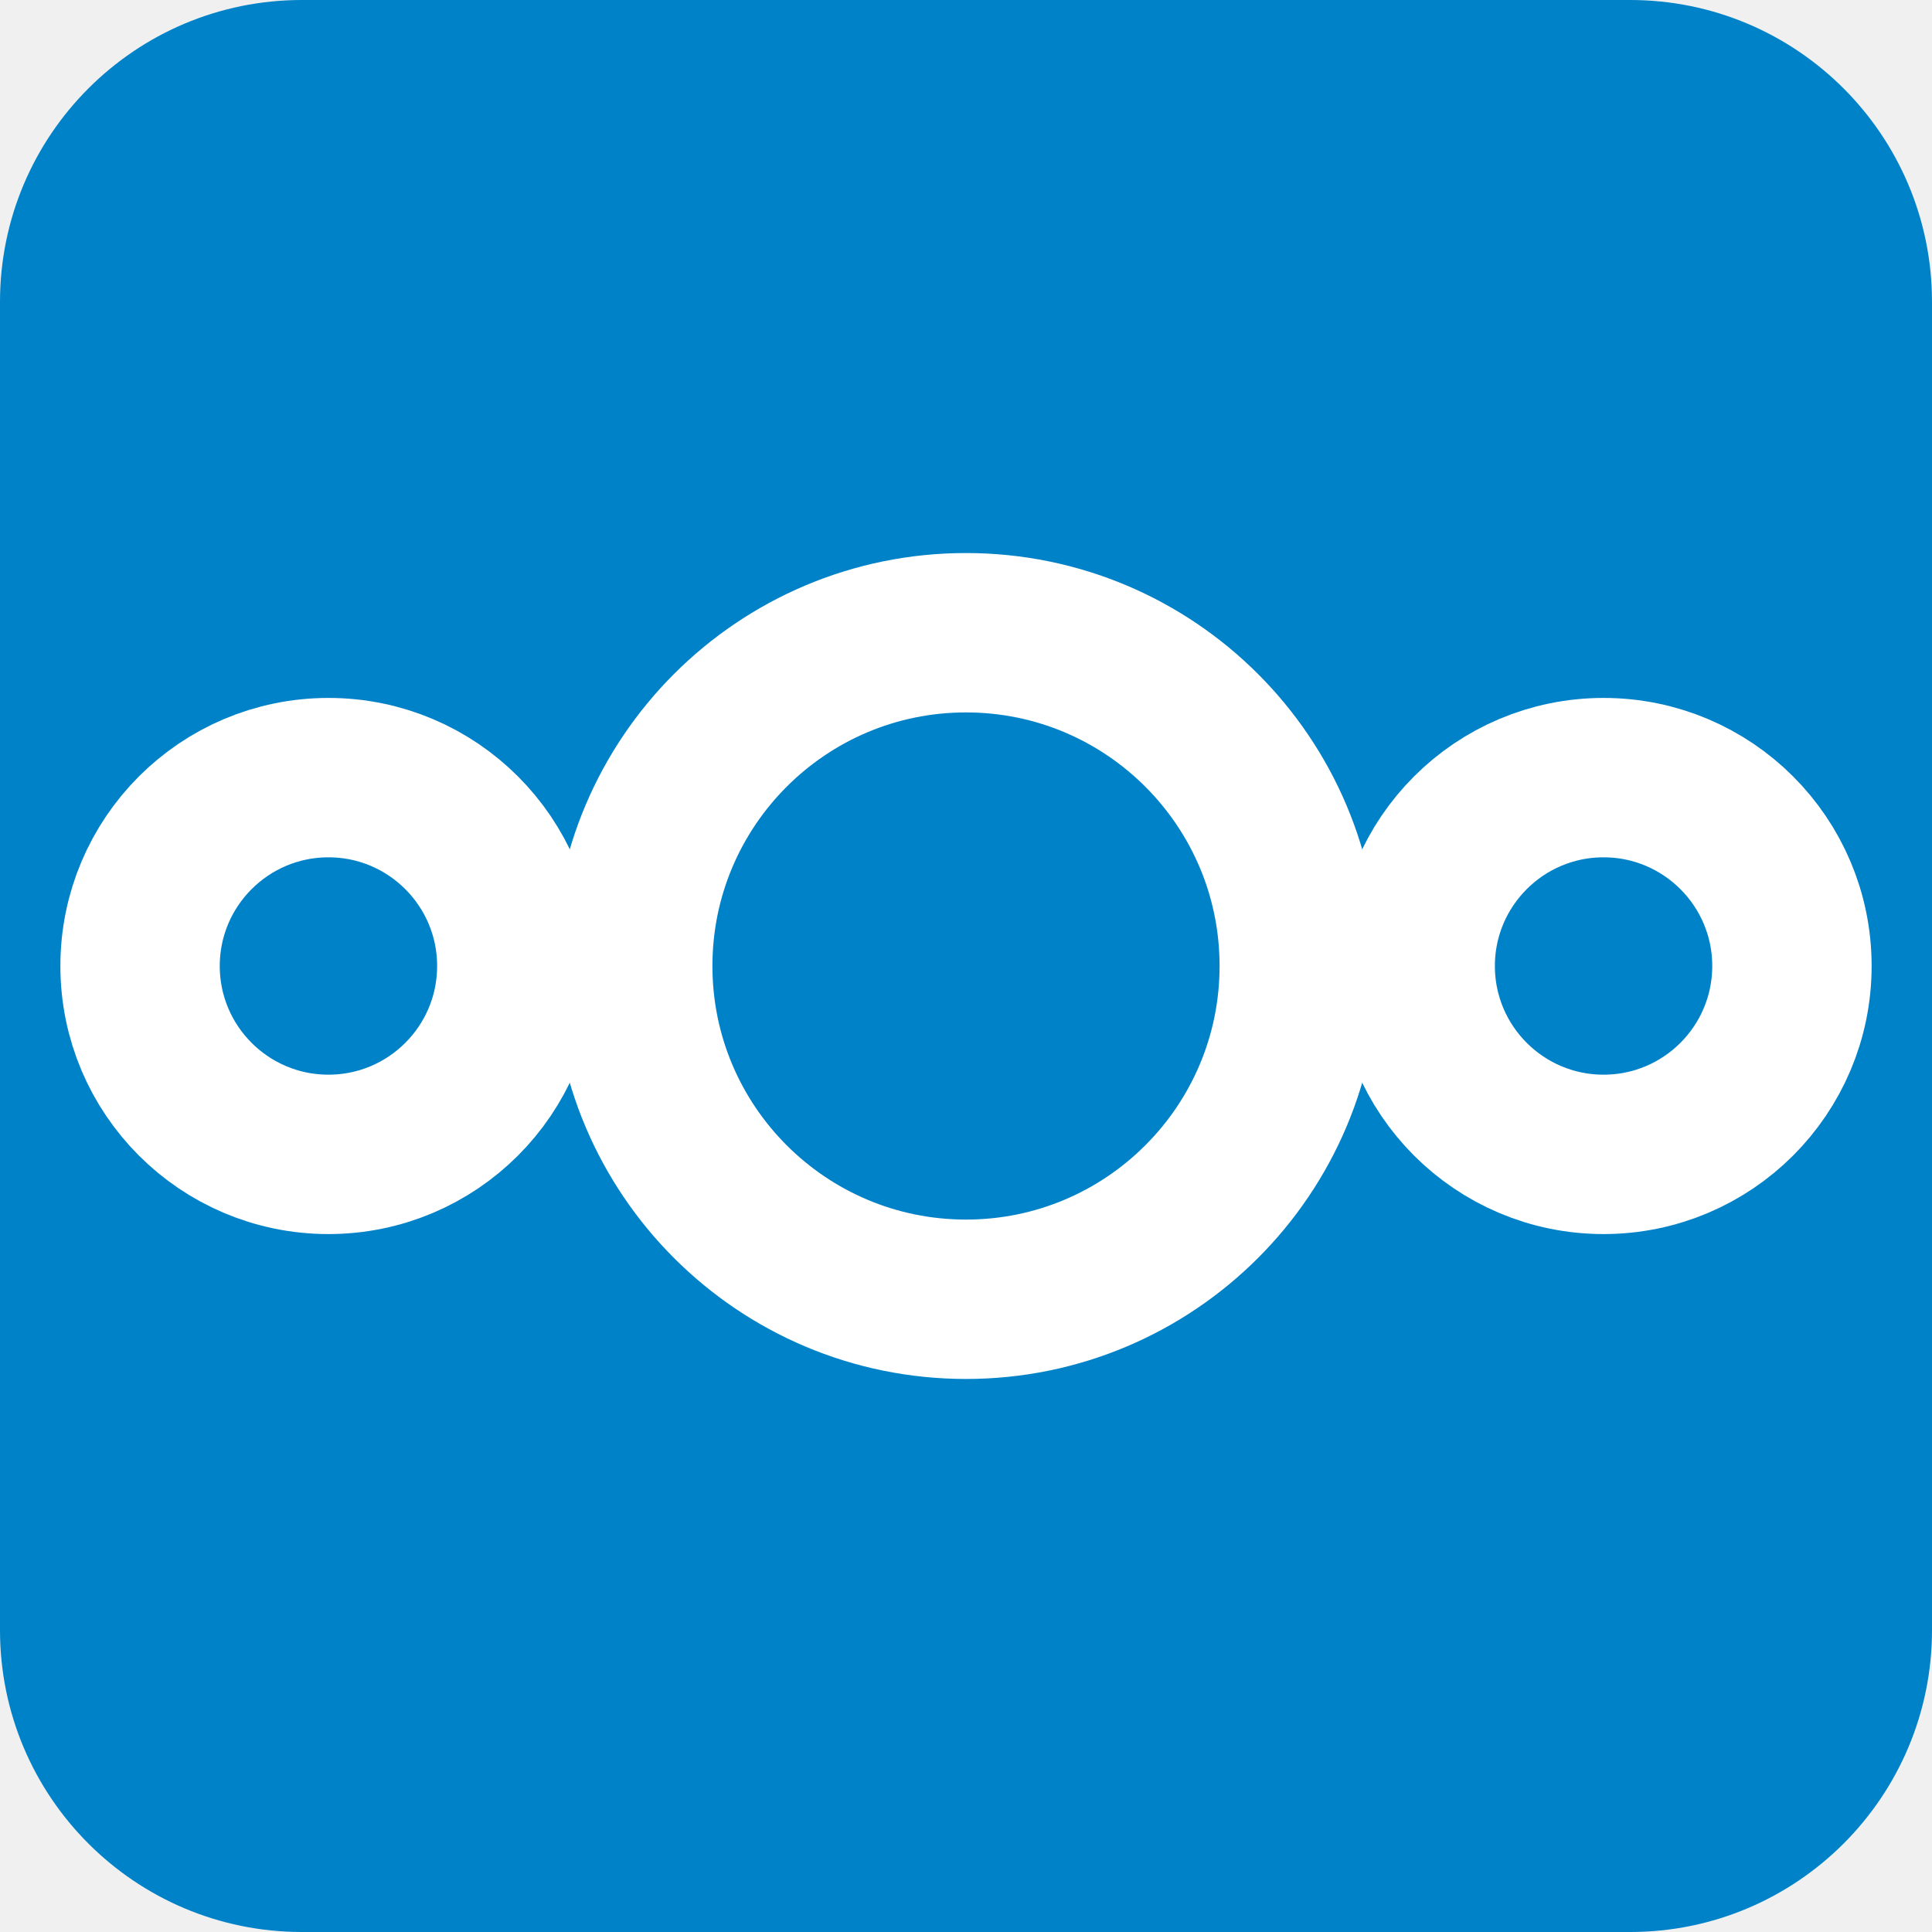
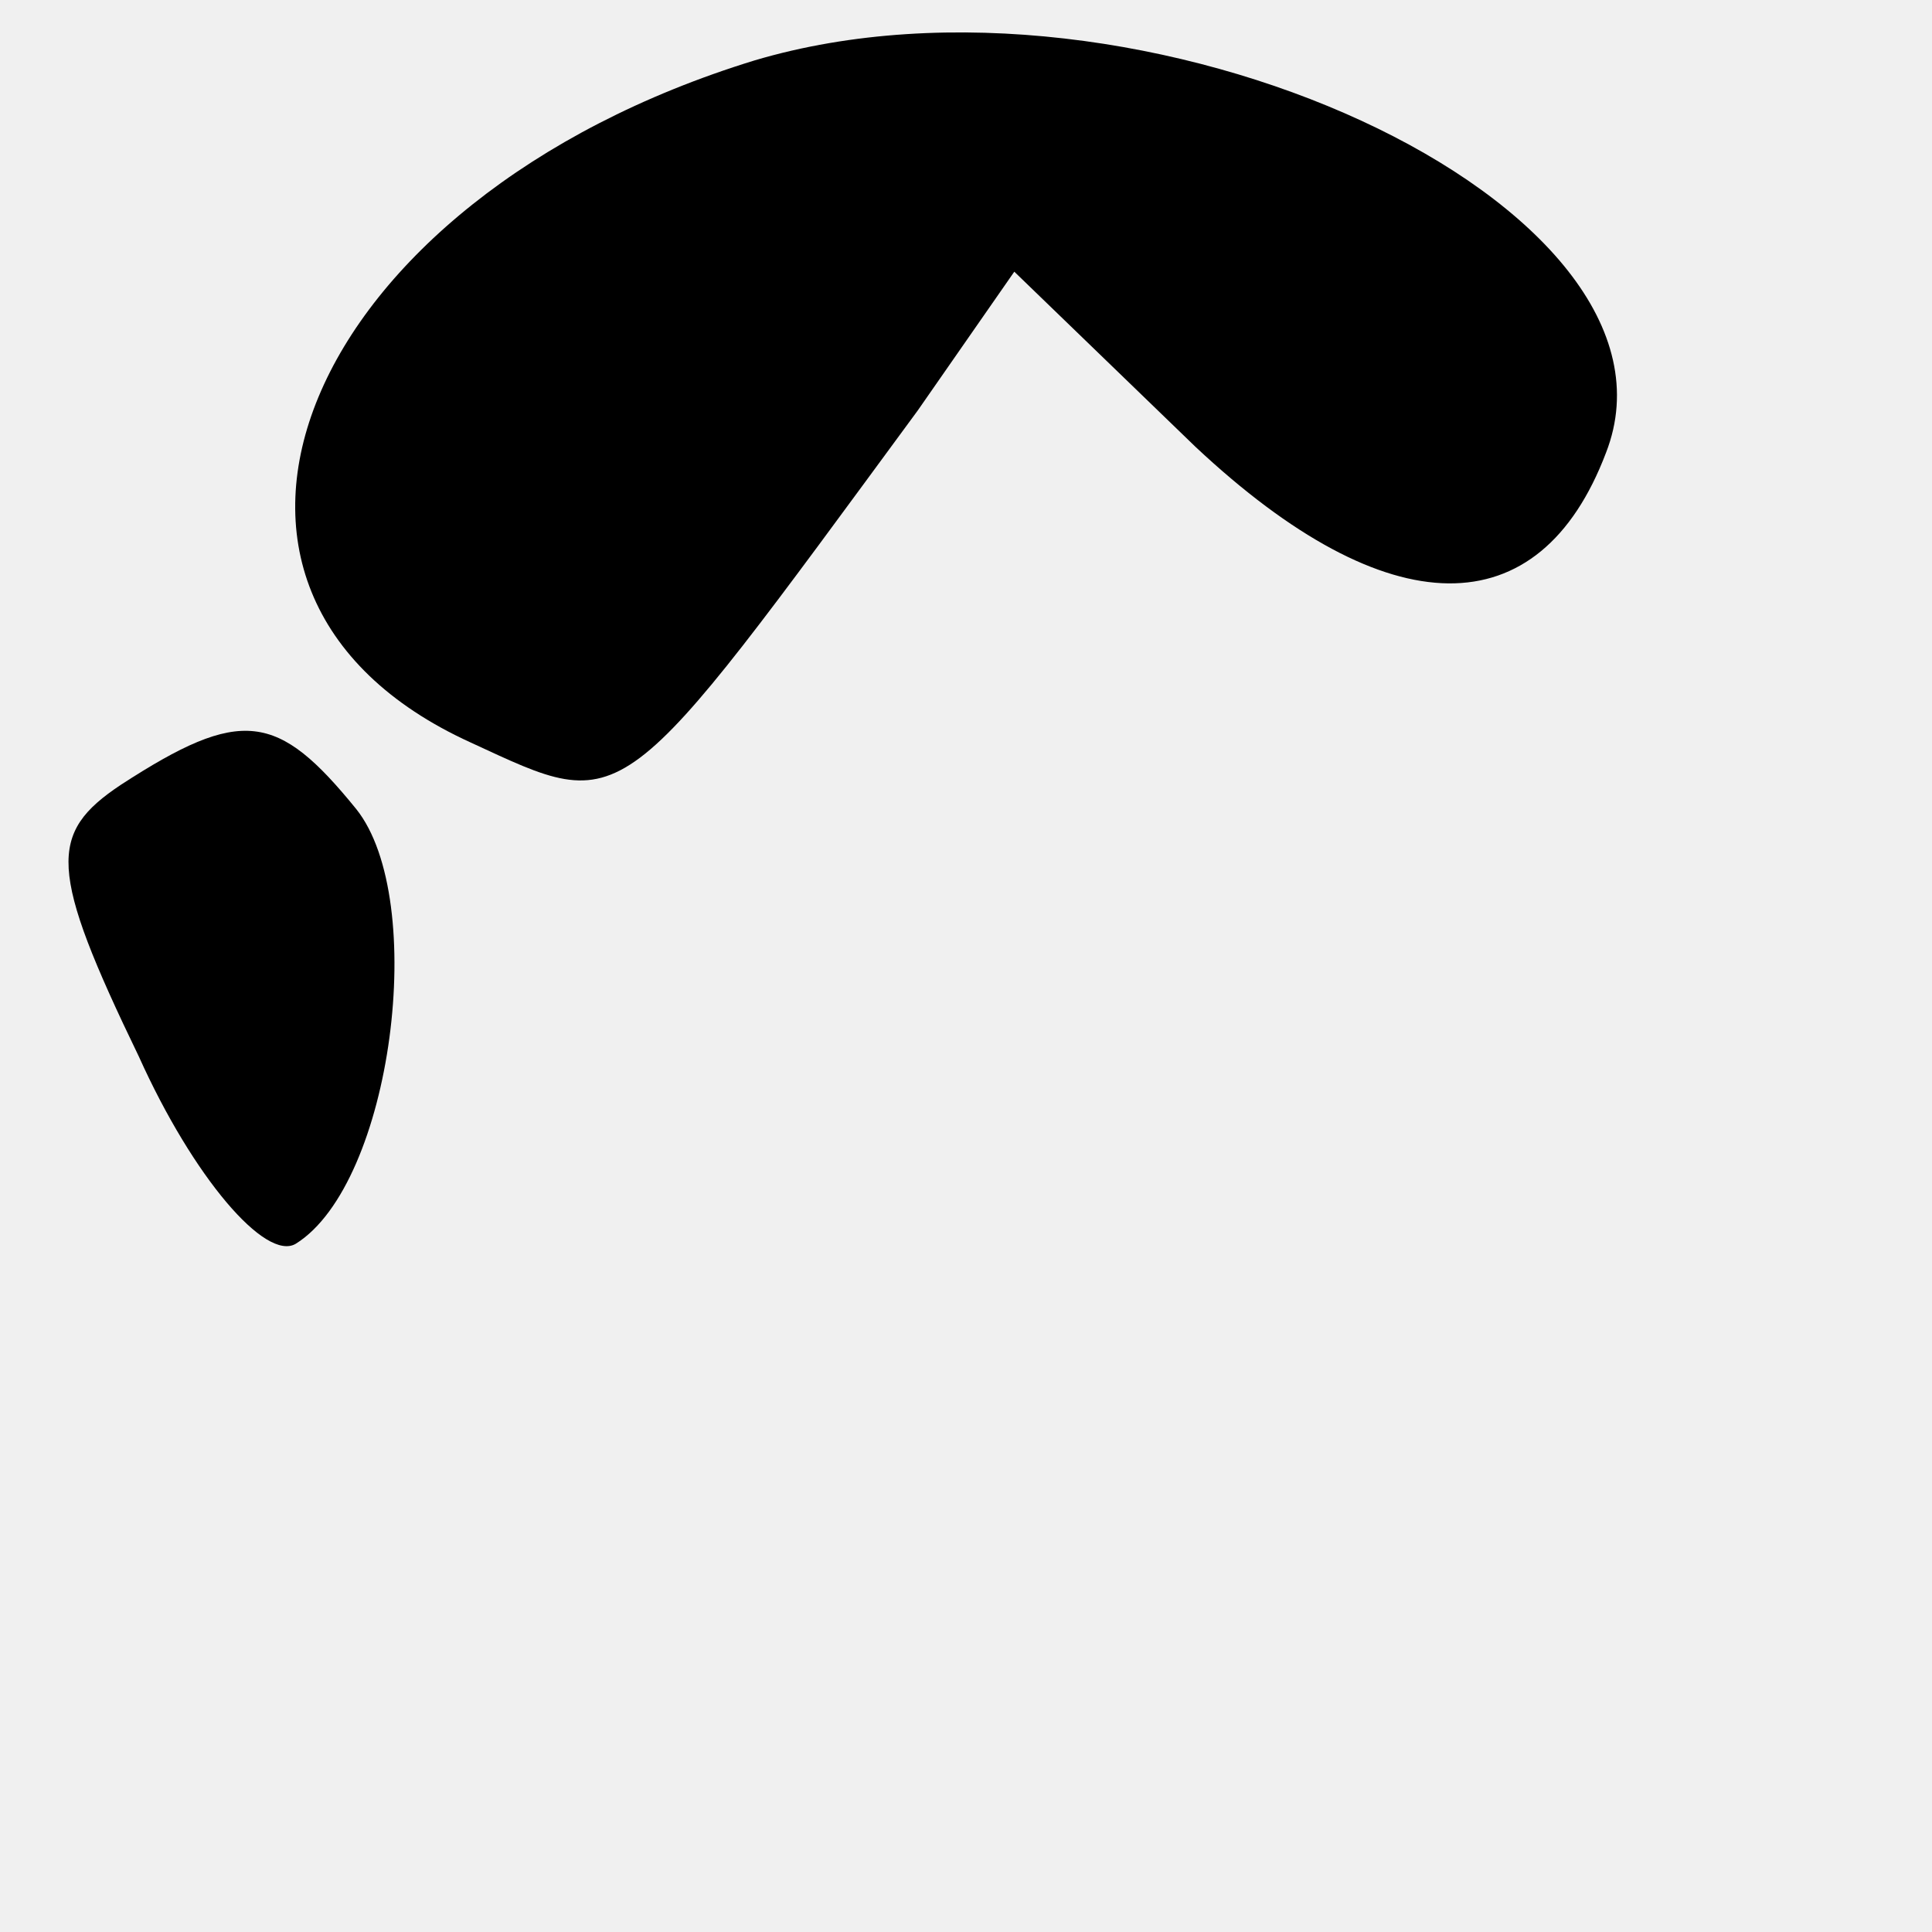
- <svg xmlns="http://www.w3.org/2000/svg" version="1.1" viewBox="0 0 32 32" width="32" height="32">
-   <rect rx="5" ry="5" height="32" width="32" fill="#0082c9" />
-   <g transform="matrix(.12 0 0 .12 .64 8.32)" stroke="#fff" stroke-width="22" fill="none">
-     <circle cy="64" cx="40" r="26" />
-     <circle cy="64" cx="216" r="26" />
-     <circle cy="64" cx="128" r="46" />
+ <svg xmlns="http://www.w3.org/2000/svg" version="1.0" width="32pt" height="32pt" viewBox="0 0 32 32" preserveAspectRatio="xMidYMid meet">
+   <g transform="translate(0,32) scale(0.1,-0.1)" fill="#000000" stroke="none">
+     <path d="M125 310 c-75 -23 -102 -88 -47 -113 26 -12 24 -13 74 55 l16 23 30 -29 c32 -30 57 -30 68 -1 16 41 -77 84 -141 65z" />
+     <path d="M20 190 c-12 -8 -12 -14 3 -45 9 -20 21 -34 26 -31 16 10 22 57 10 72 -13 16 -19 17 -39 4z" />
  </g>
</svg>
